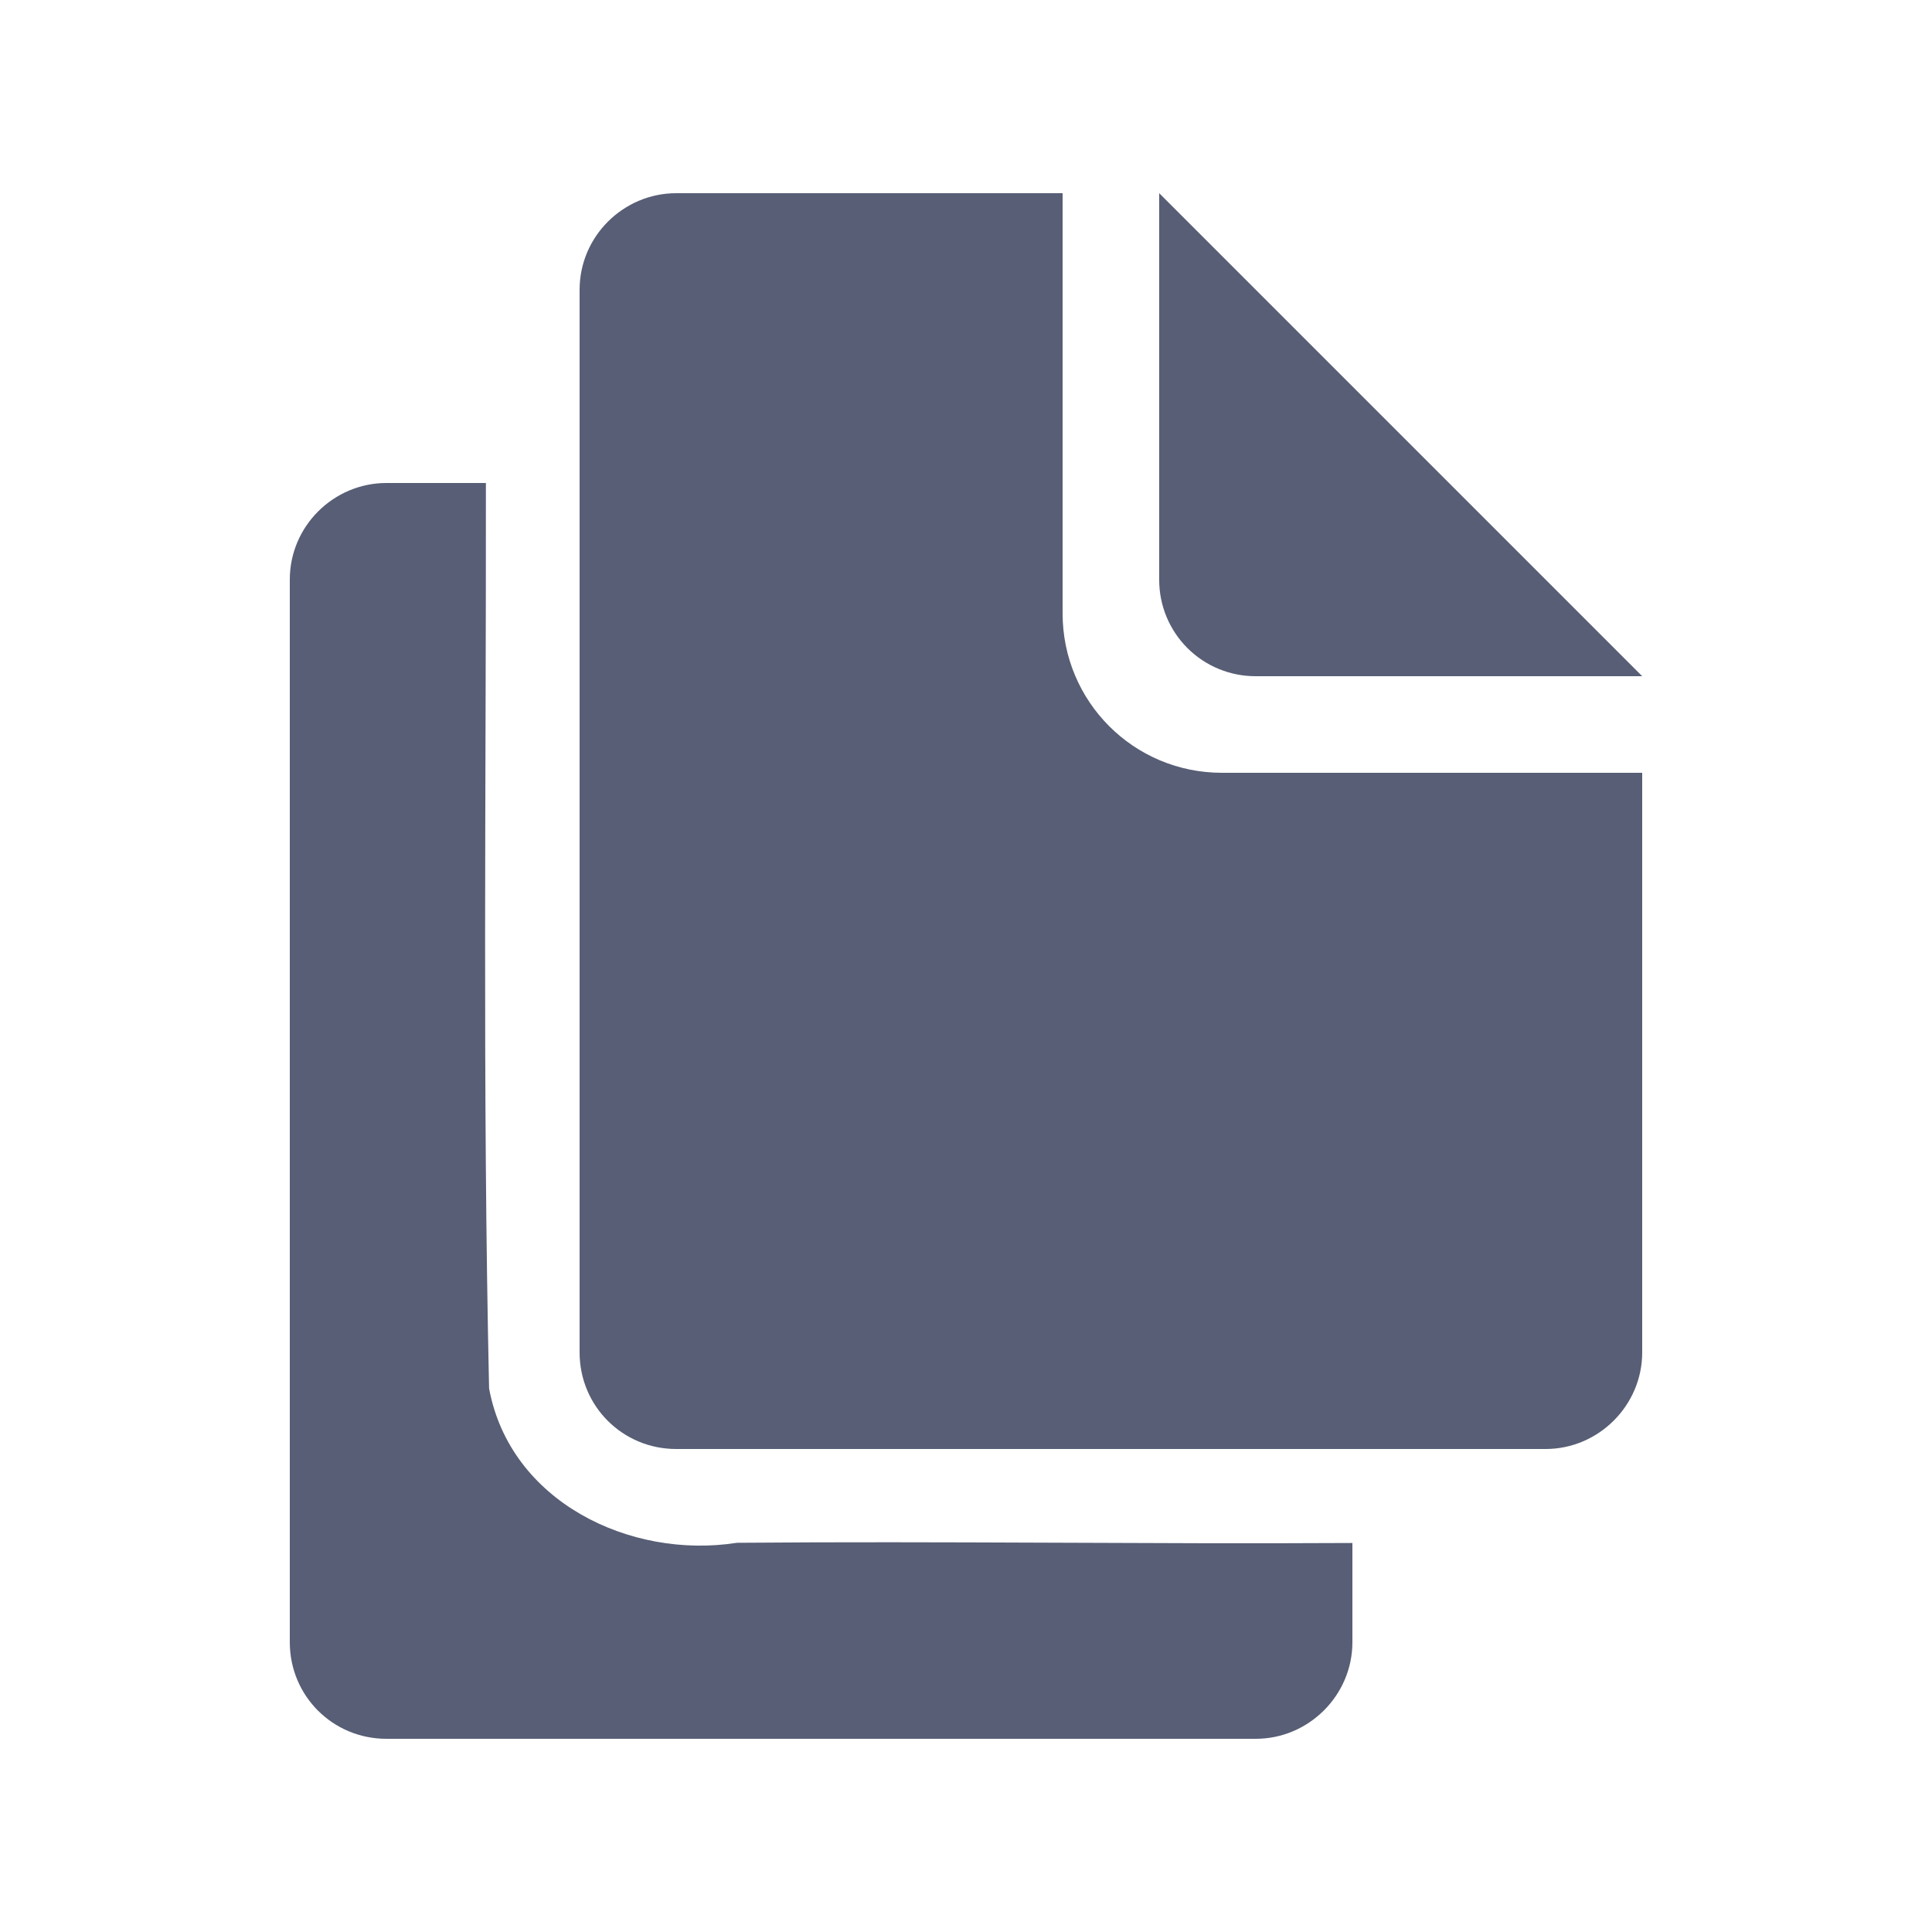
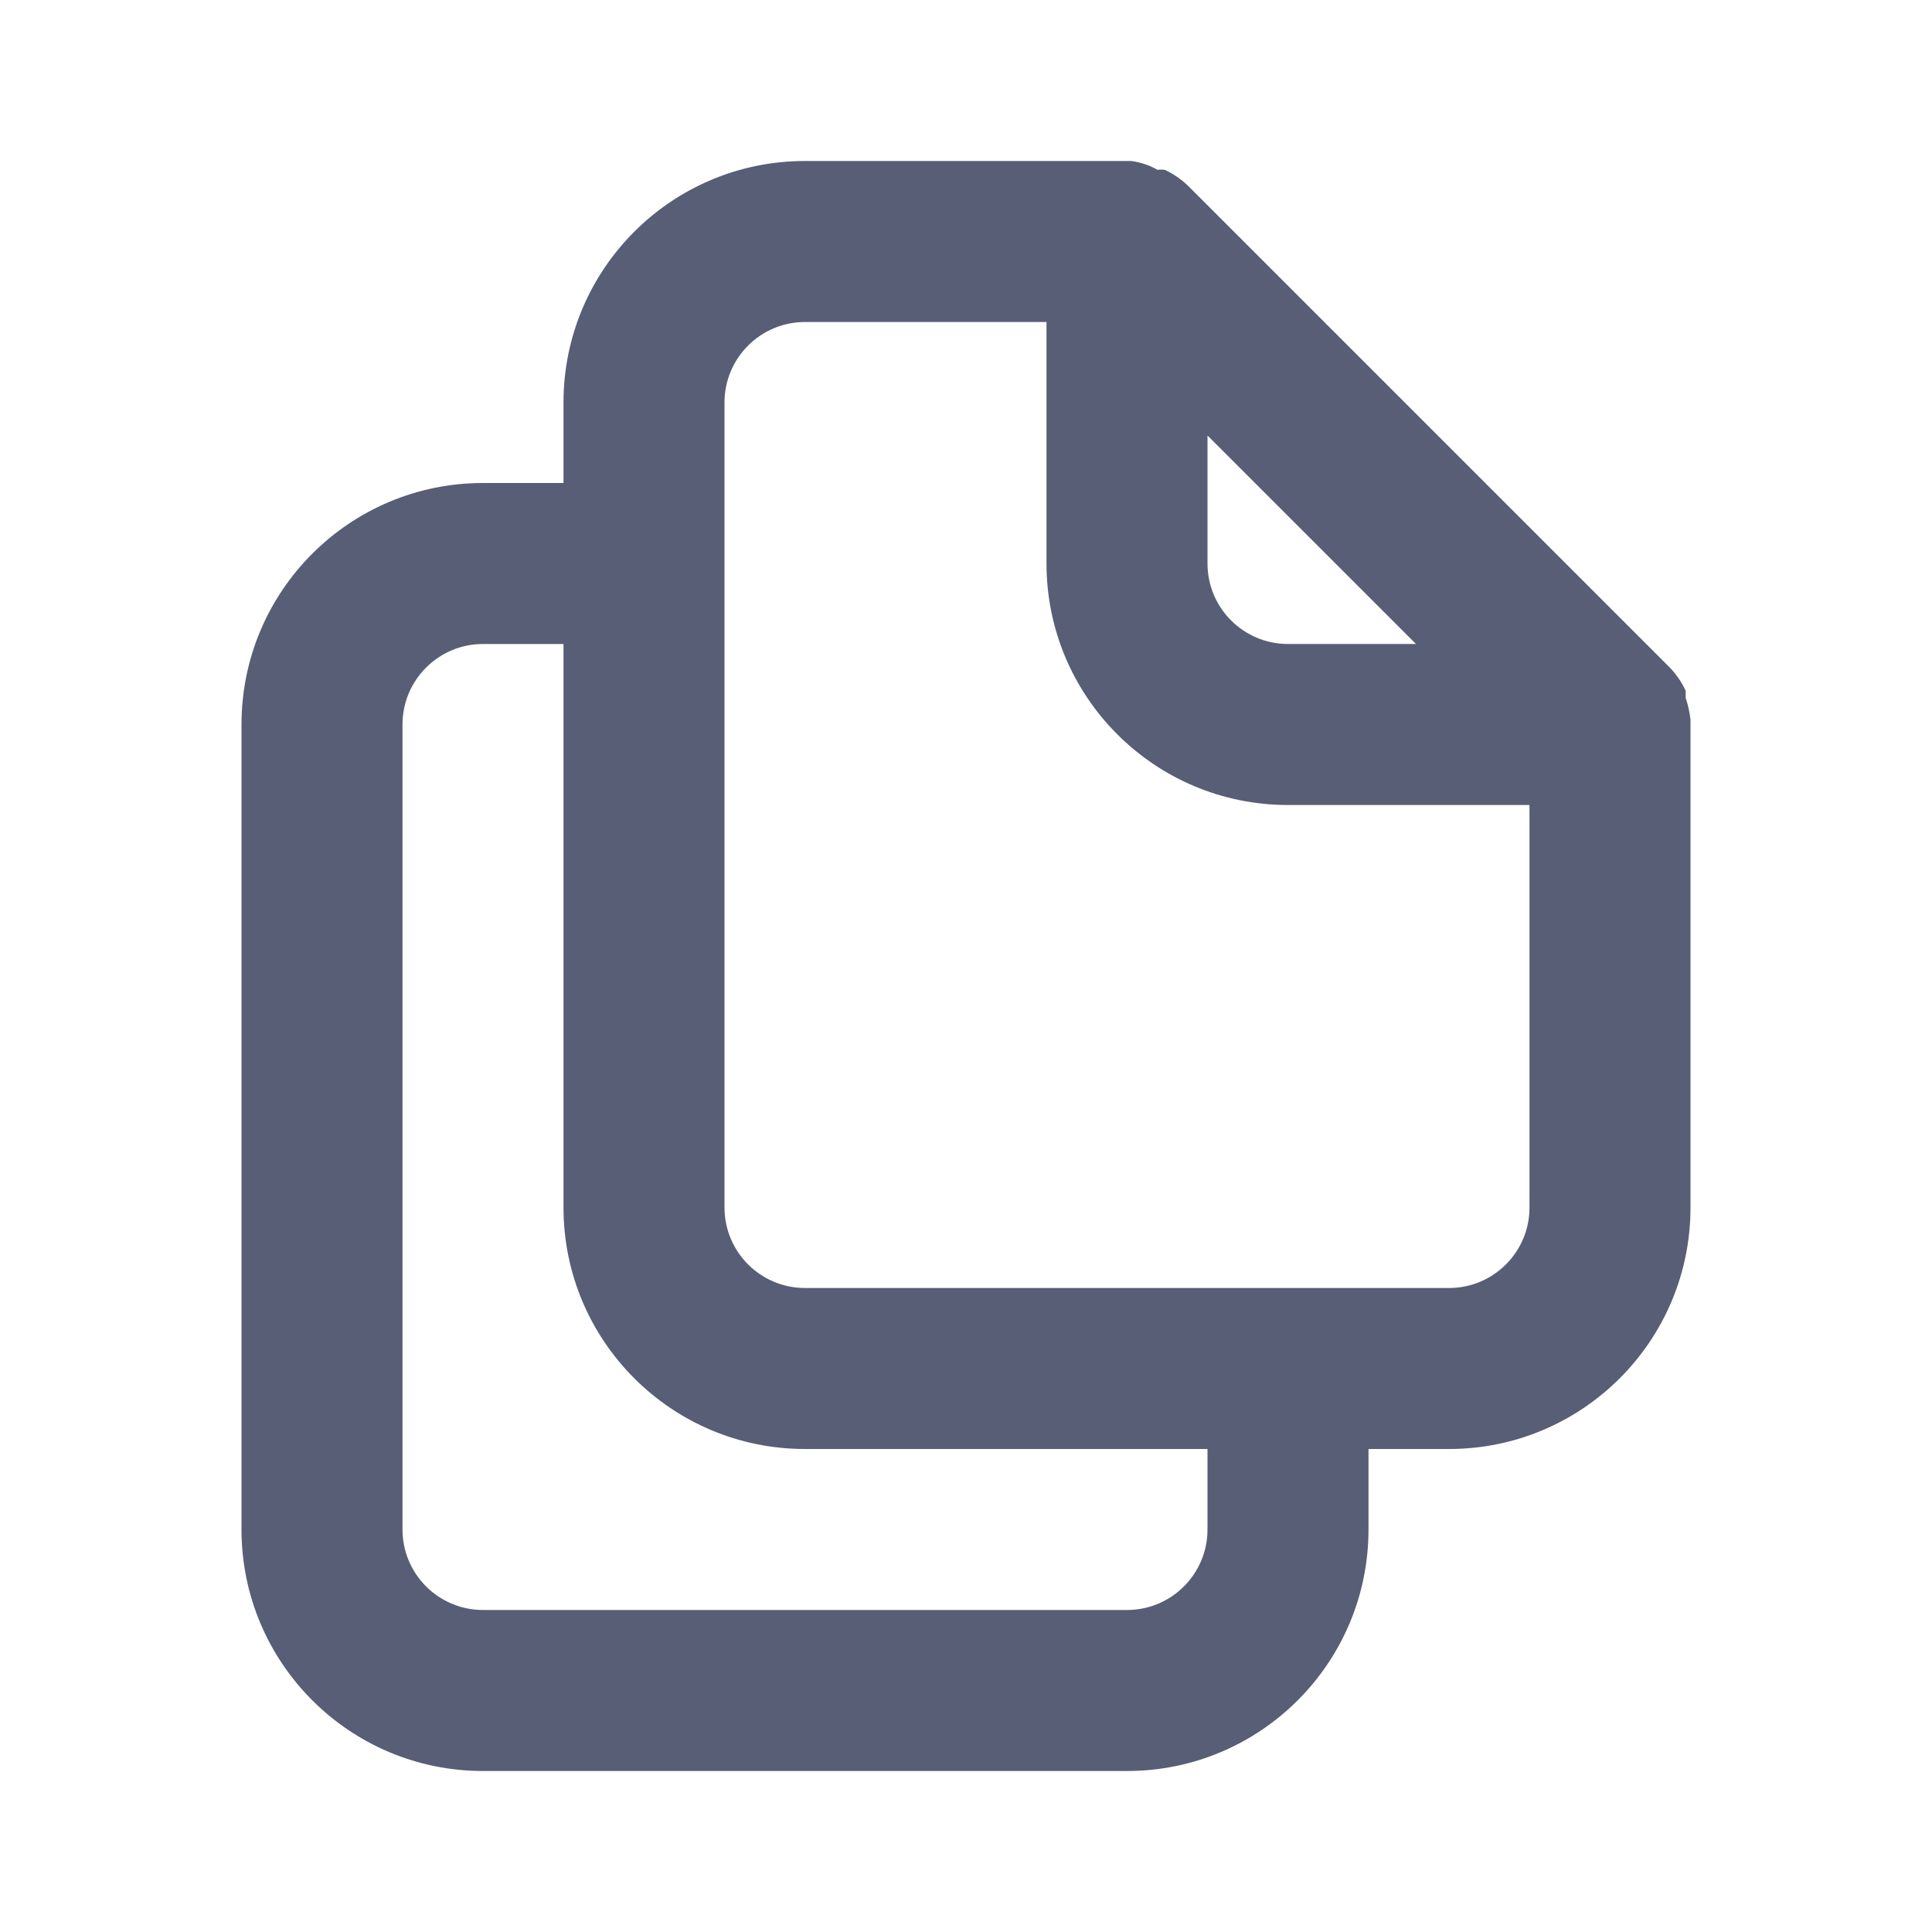
- <svg xmlns="http://www.w3.org/2000/svg" width="20" height="20">
-   <g fill="none" fill-rule="evenodd">
-     <path d="M1 3c-.544 0-1 .444-1 1v11c0 .557.446 1 1 1h9c.547 0 1-.45 1-1v-1.027c-2.123.012-4.249-.02-6.371-.002-1.106.173-2.349-.426-2.566-1.598C1.994 9.251 2.033 6.125 2.03 3H1z" style="fill:#575e75;fill-opacity:1" transform="translate(3 2)" />
-     <path fill="#855CD6" d="M3 1c0-.556.456-1 1-1h4v4.35C8 5.261 8.734 6 9.65 6H14v6c0 .55-.453 1-1 1H4c-.554 0-1-.443-1-1Z" style="fill:#575e75;fill-opacity:1" transform="translate(3 2)" />
-     <path fill="#855CD6" d="m9 0 5 5H9.999A.996.996 0 0 1 9 4.001Z" style="fill:#575e75;fill-opacity:1" transform="translate(3 2)" />
-   </g>
+ <svg xmlns="http://www.w3.org/2000/svg" viewBox="0 0 24 24">
+   <path d="M21,8.94a1.31,1.31,0,0,0-.06-.27l0-.09a1.07,1.07,0,0,0-.19-.28h0l-6-6h0a1.07,1.07,0,0,0-.28-.19.32.32,0,0,0-.09,0A.88.88,0,0,0,14.05,2H10A3,3,0,0,0,7,5V6H6A3,3,0,0,0,3,9V19a3,3,0,0,0,3,3h8a3,3,0,0,0,3-3V18h1a3,3,0,0,0,3-3V9S21,9,21,8.94ZM15,5.41,17.59,8H16a1,1,0,0,1-1-1ZM15,19a1,1,0,0,1-1,1H6a1,1,0,0,1-1-1V9A1,1,0,0,1,6,8H7v7a3,3,0,0,0,3,3h5Zm4-4a1,1,0,0,1-1,1H10a1,1,0,0,1-1-1V5a1,1,0,0,1,1-1h3V7a3,3,0,0,0,3,3h3Z" fill="#575e75" />
</svg>
